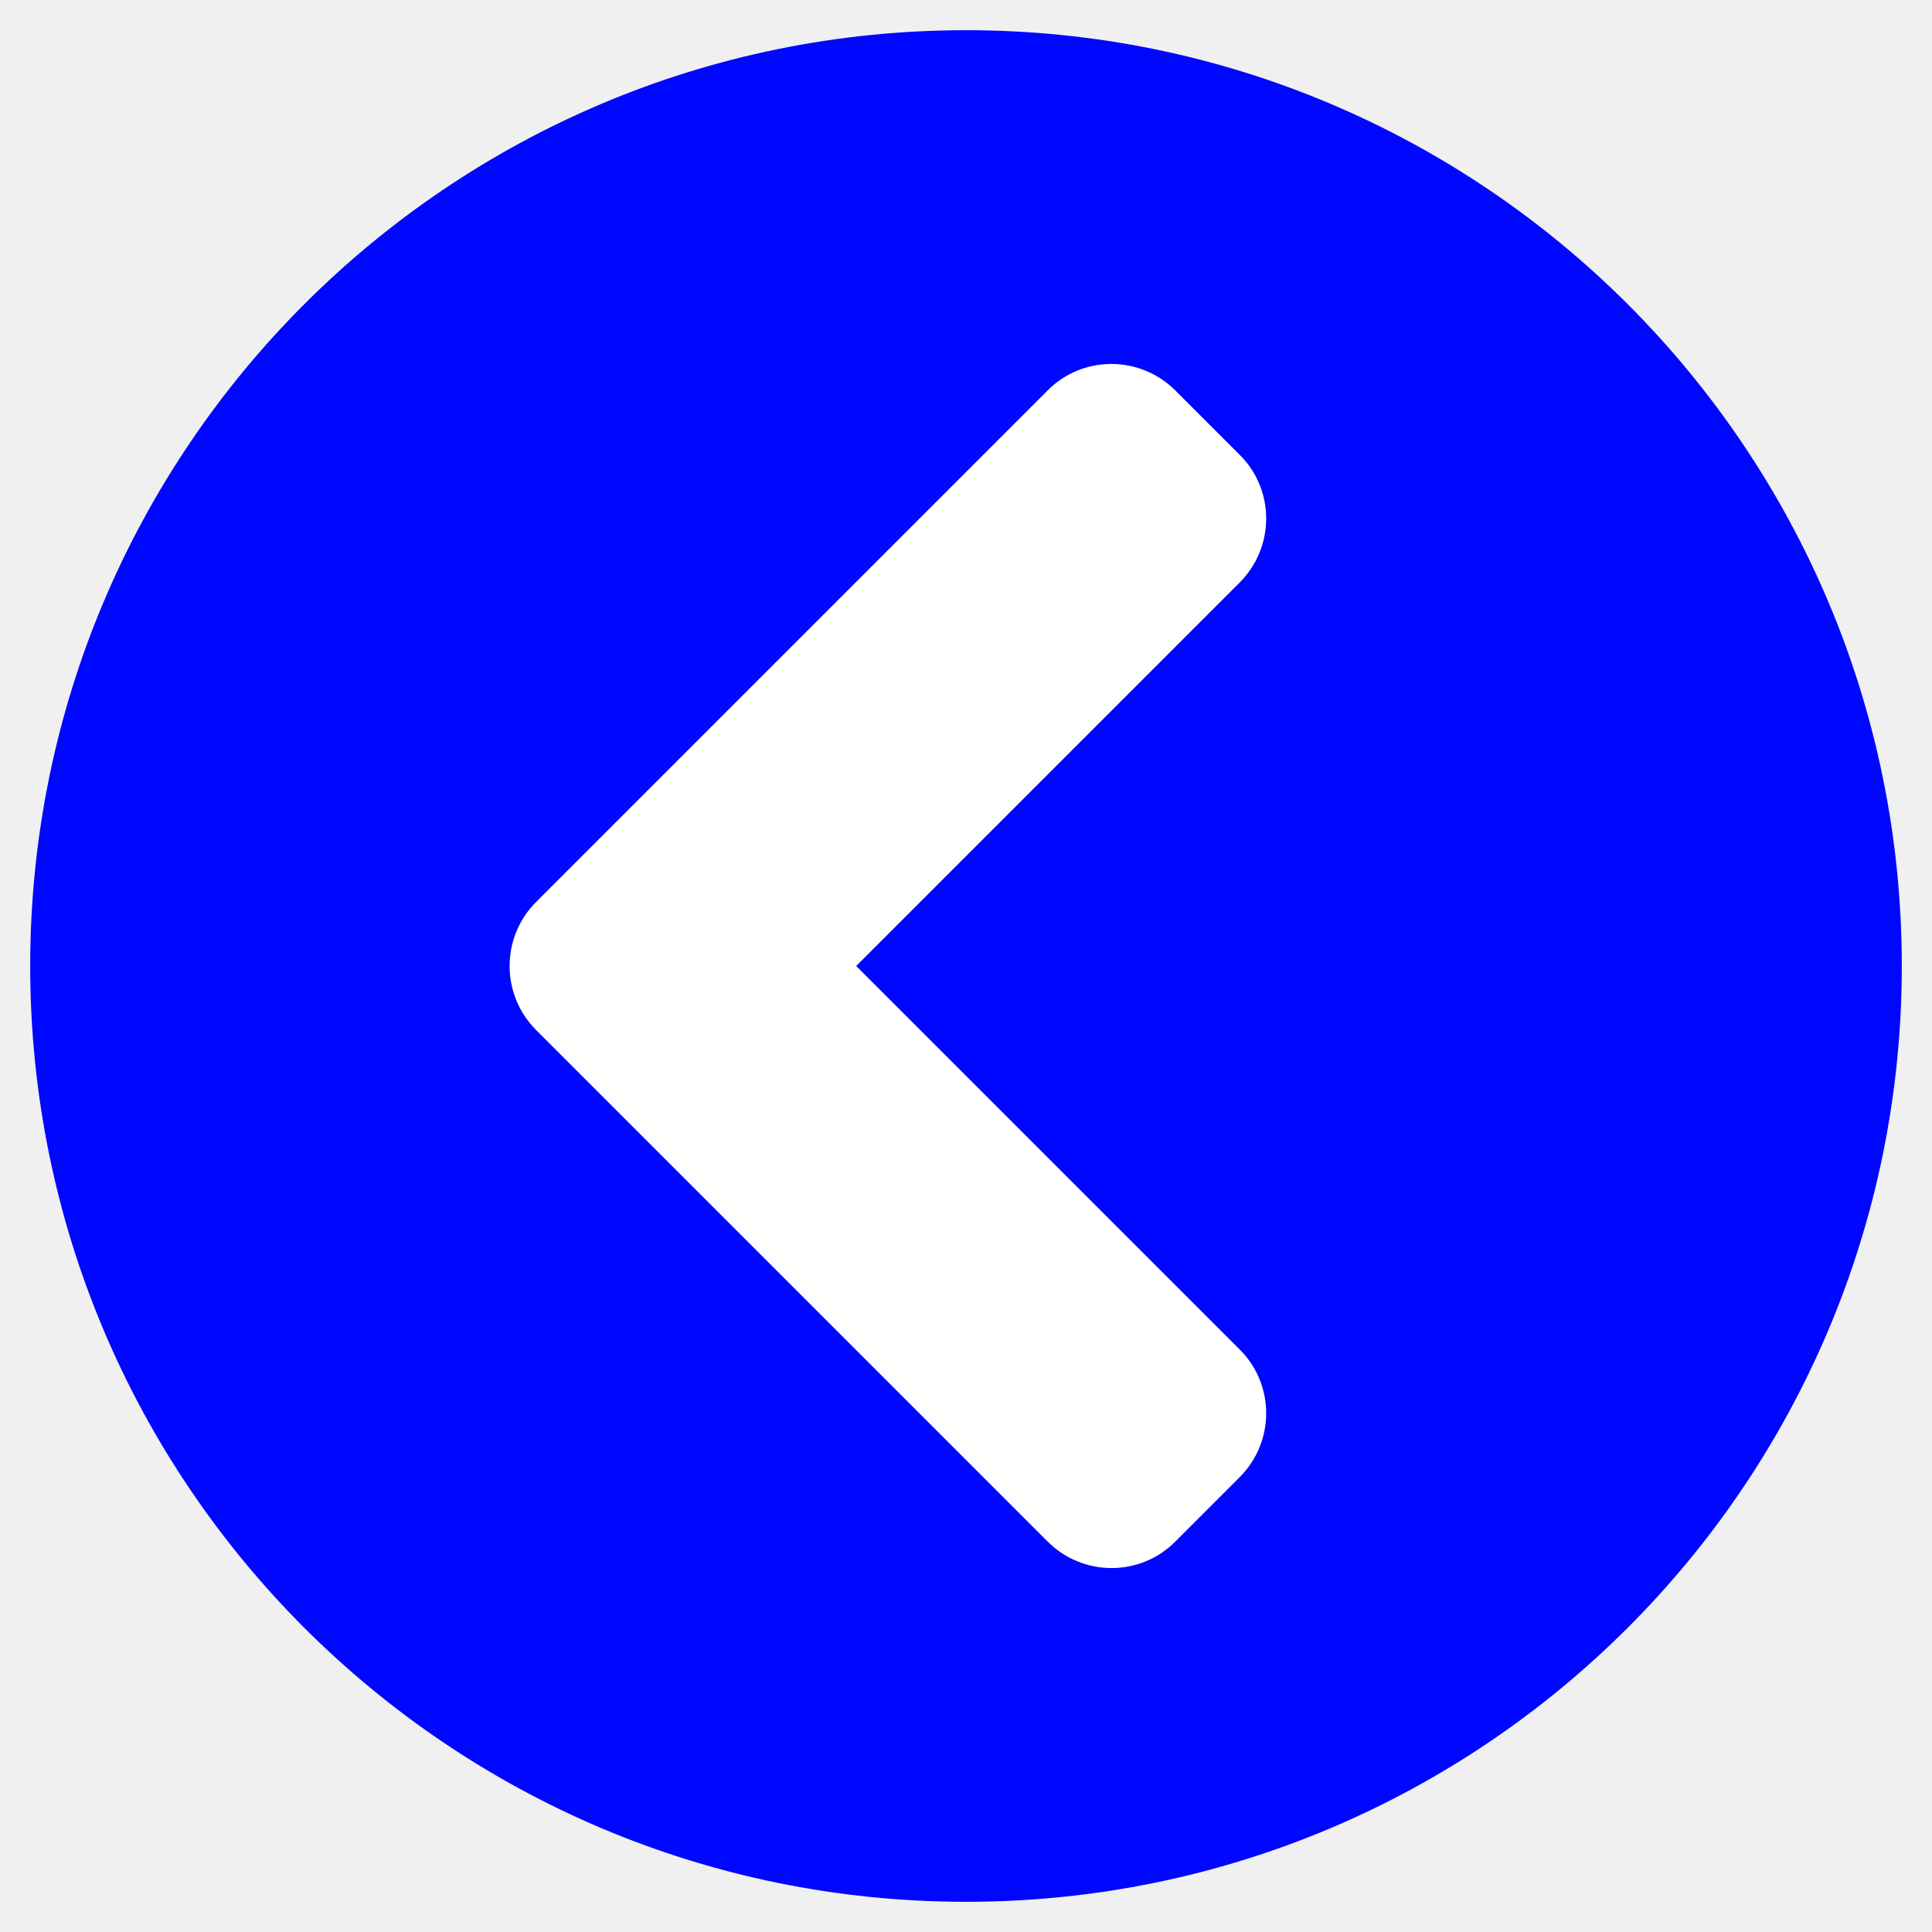
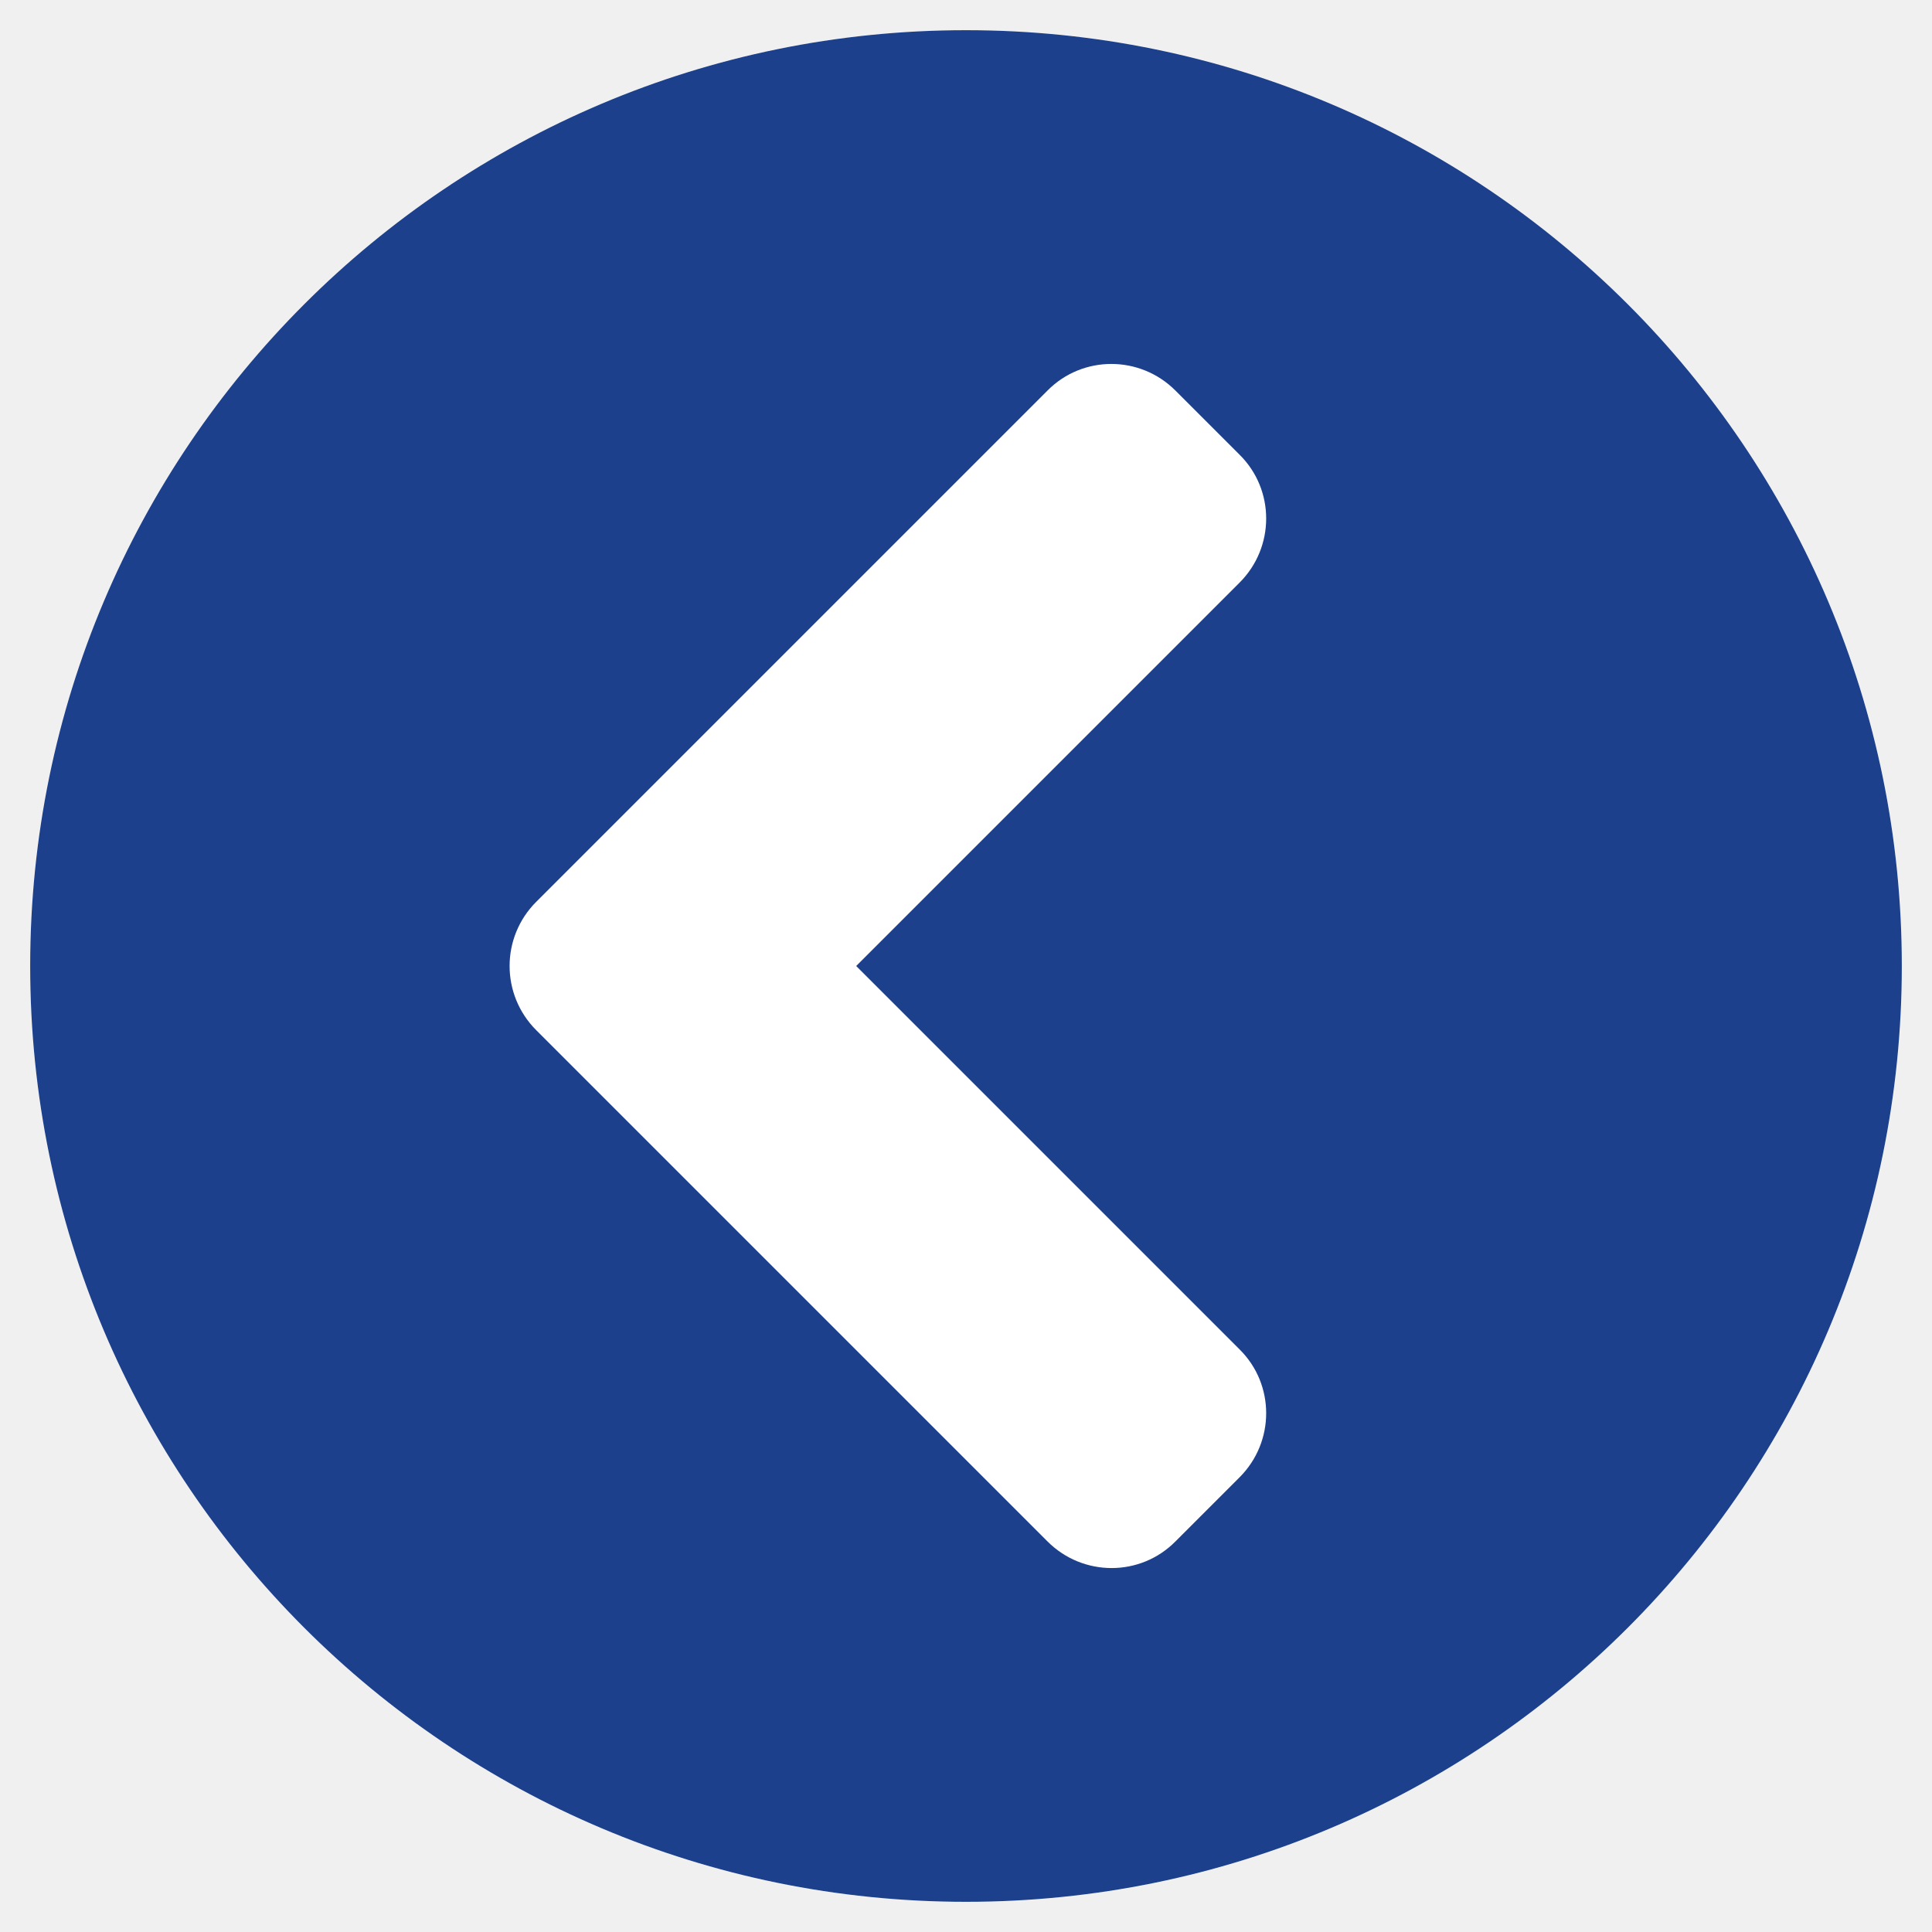
<svg xmlns="http://www.w3.org/2000/svg" width="24" height="24" version="1.1" viewBox="0 0 512 512">
  <style>
g {
- 	fill: #0007ff;
+ 	fill: #1c408c;
}
g:hover {
- 	fill: #7df9ff;
+ 	opacity: 0.3;
}
path.bg {
    fill: white;
}
</style>
  <g>
    <path class="bg" pointer-events="visiblePoint" d="M256 8C119 8 8 119 8 256s111 248 248 248 248-111 248-248S393 8 256 8z" />
    <path pointer-events="visiblePoint" d="M256 504C119 504 8 393 8 256S119 8 256 8s248 111 248 248-111 248-248 248zM142.1 273l135.5 135.5c9.4 9.4 24.6 9.4 33.9 0l17-17c9.4-9.4 9.4-24.6 0-33.9L226.9 256l101.6-101.6c9.4-9.4 9.4-24.6 0-33.9l-17-17c-9.4-9.4-24.6-9.4-33.9 0L142.1 239c-9.4 9.4-9.4 24.6 0 34z" />
  </g>
</svg>
